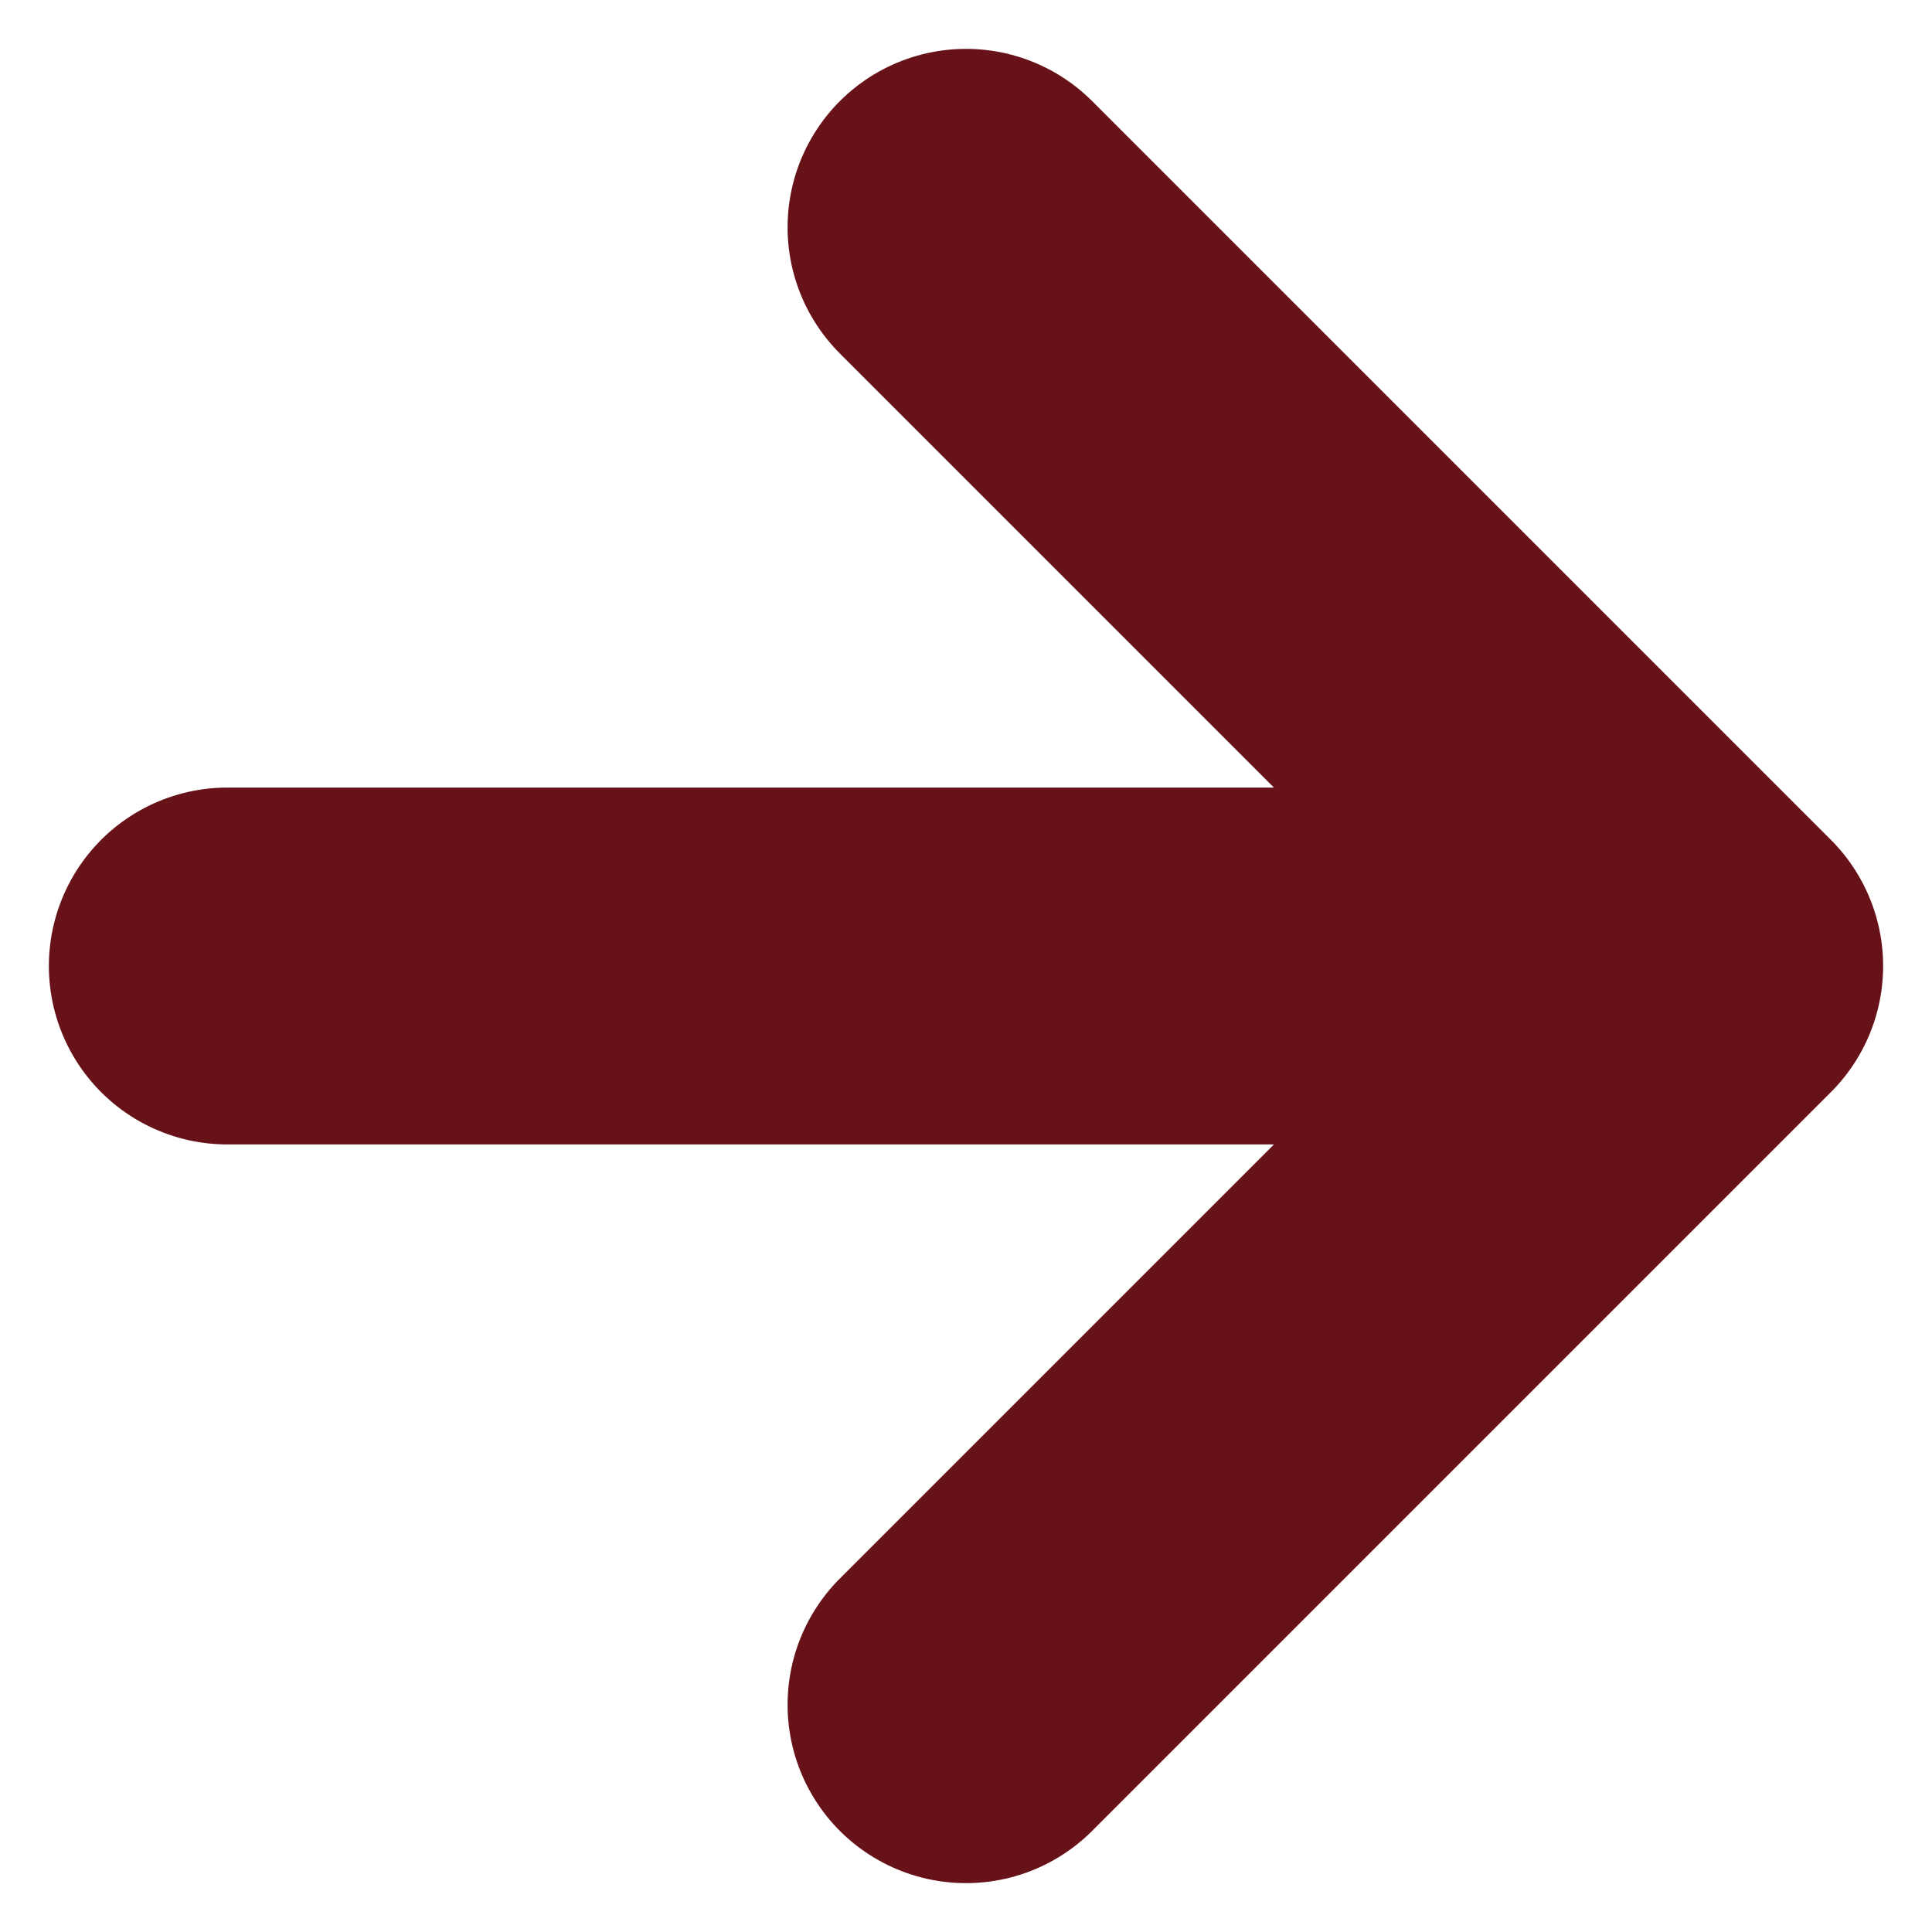
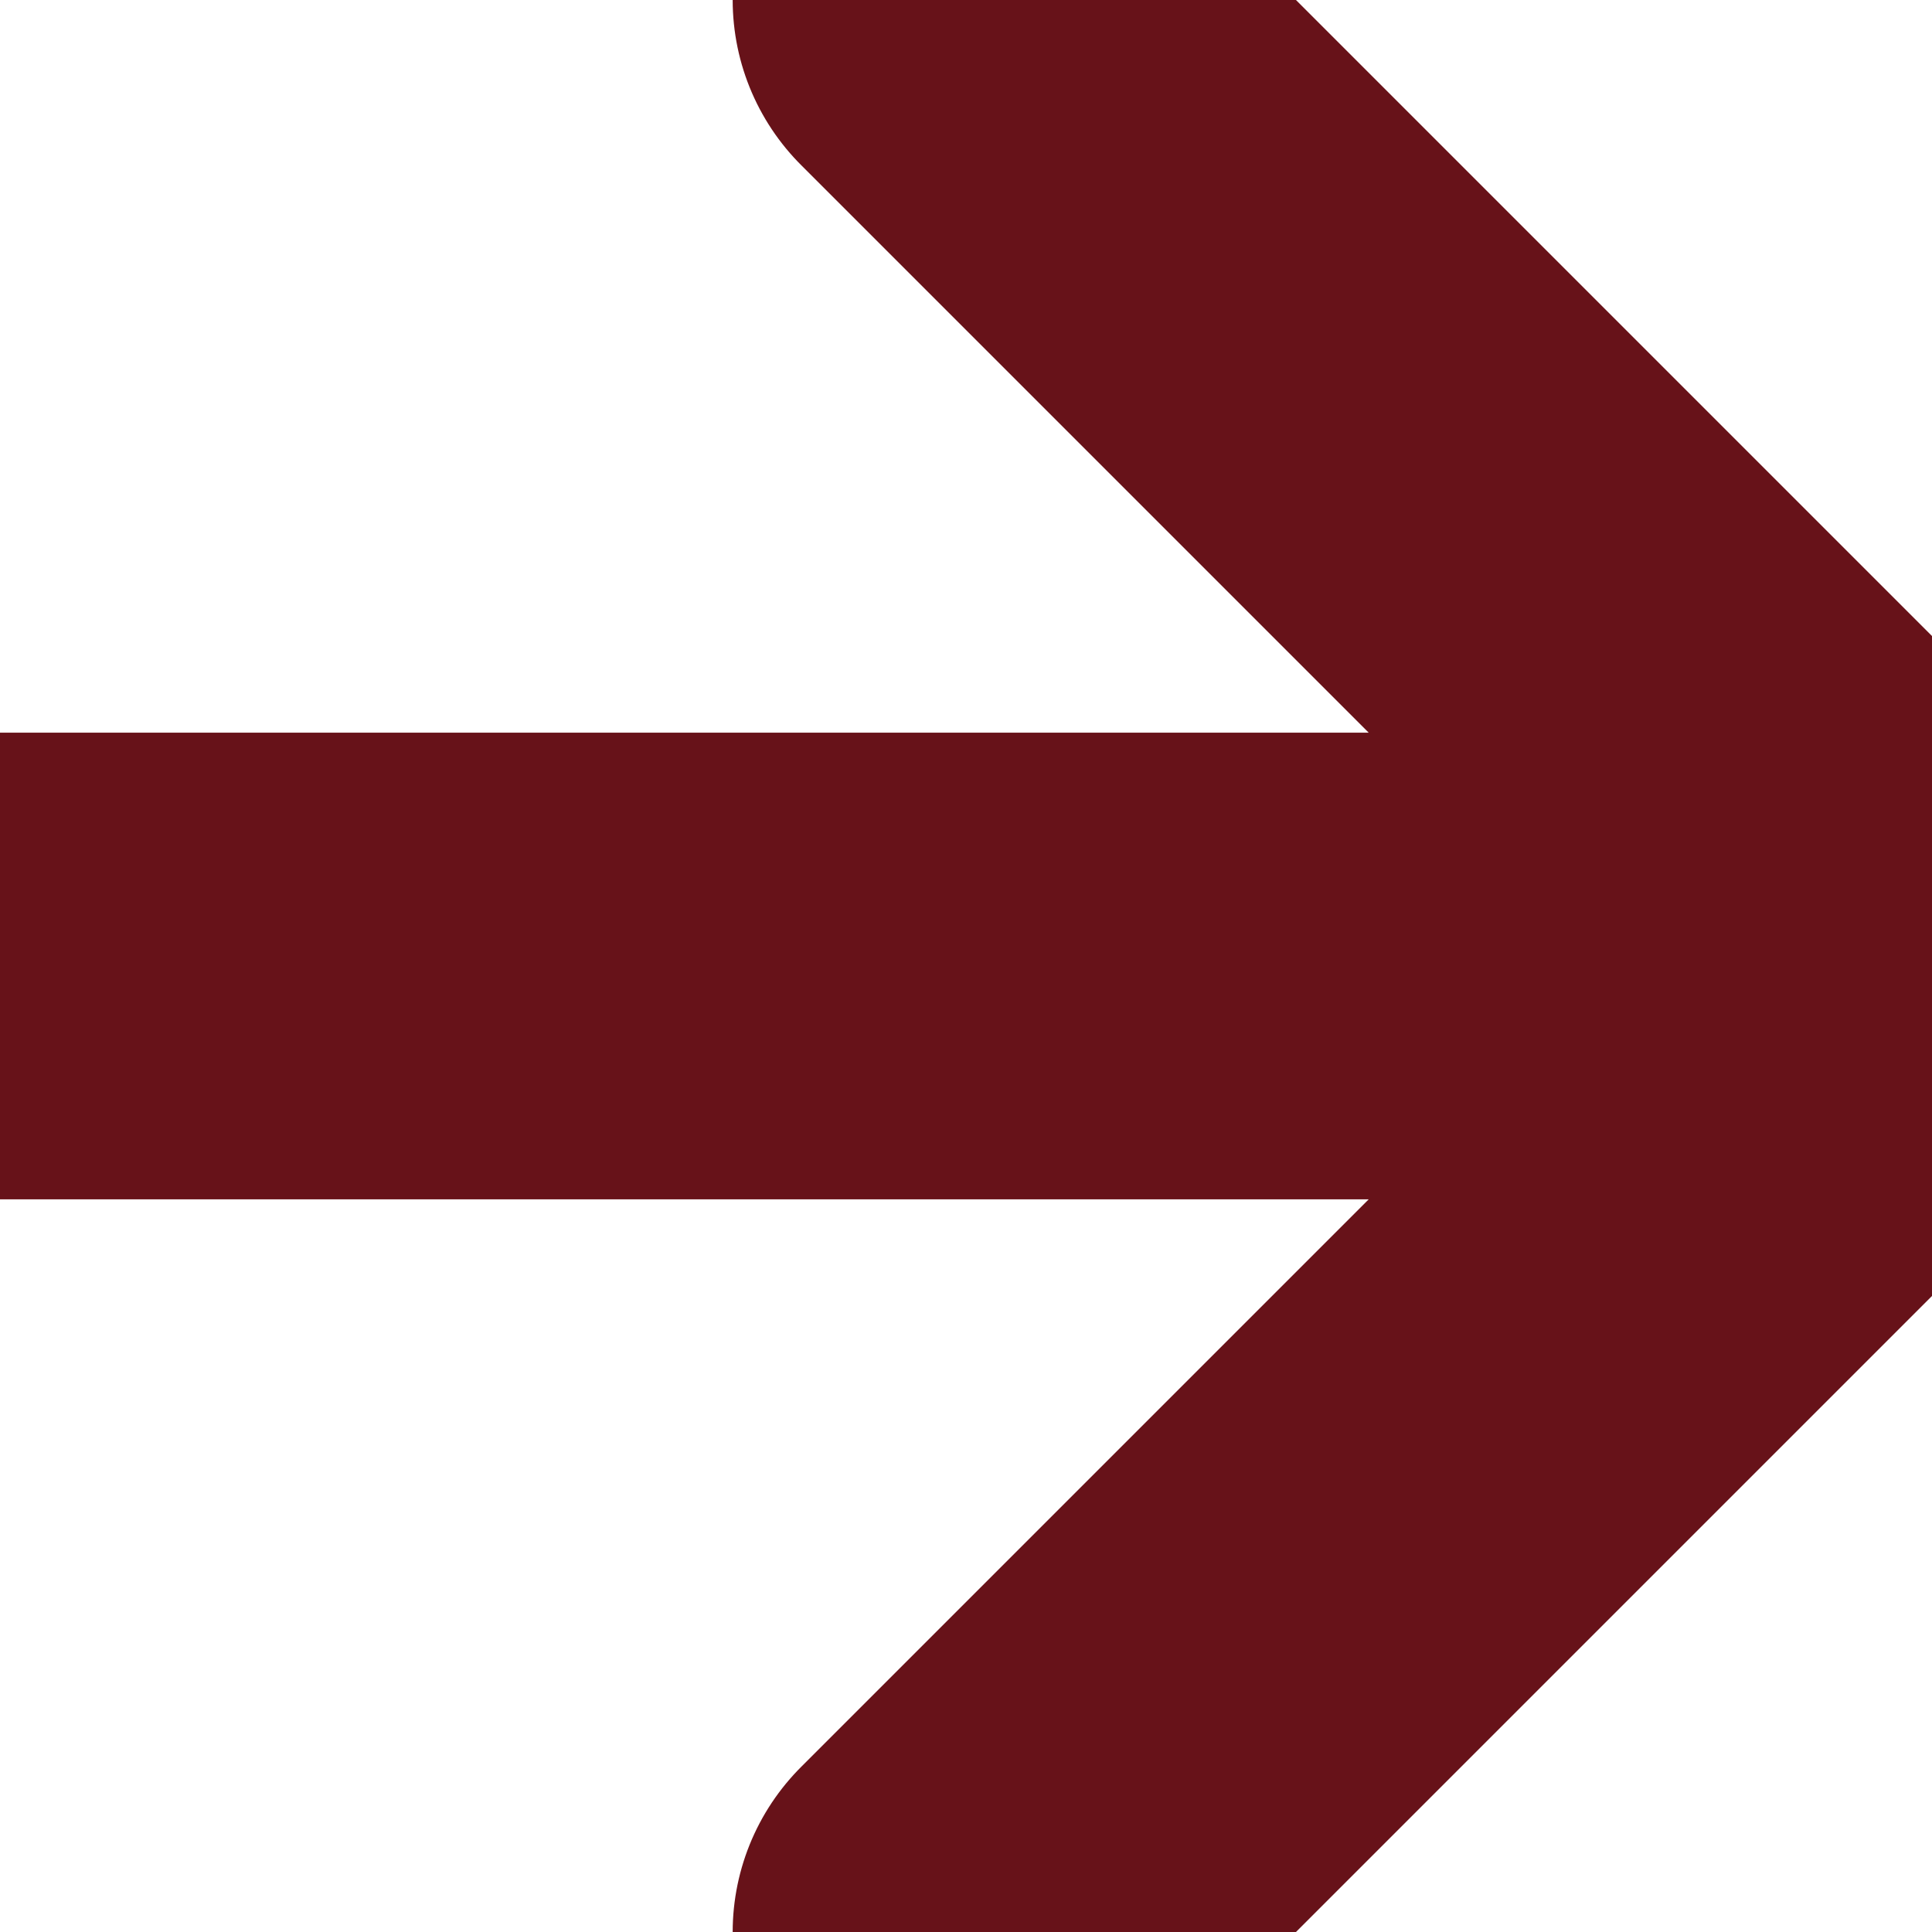
- <svg xmlns="http://www.w3.org/2000/svg" width="17" height="17" viewBox="0 0 17 17">
-   <path d="M8.5 15L15 8.5m0 0L8.5 2M15 8.5H2" stroke="#671219" stroke-width="3.14" fill="none" fill-rule="evenodd" stroke-linecap="round" stroke-linejoin="round" />
+ <svg xmlns="http://www.w3.org/2000/svg" width="13" height="13" viewBox="0 0 13 13">
+   <path d="M6.5 13L13 6.5m0 0L6.5 0M13 6.5H0" stroke="#671219" stroke-width="3.14" fill="none" fill-rule="evenodd" stroke-linecap="round" stroke-linejoin="round" />
</svg>
